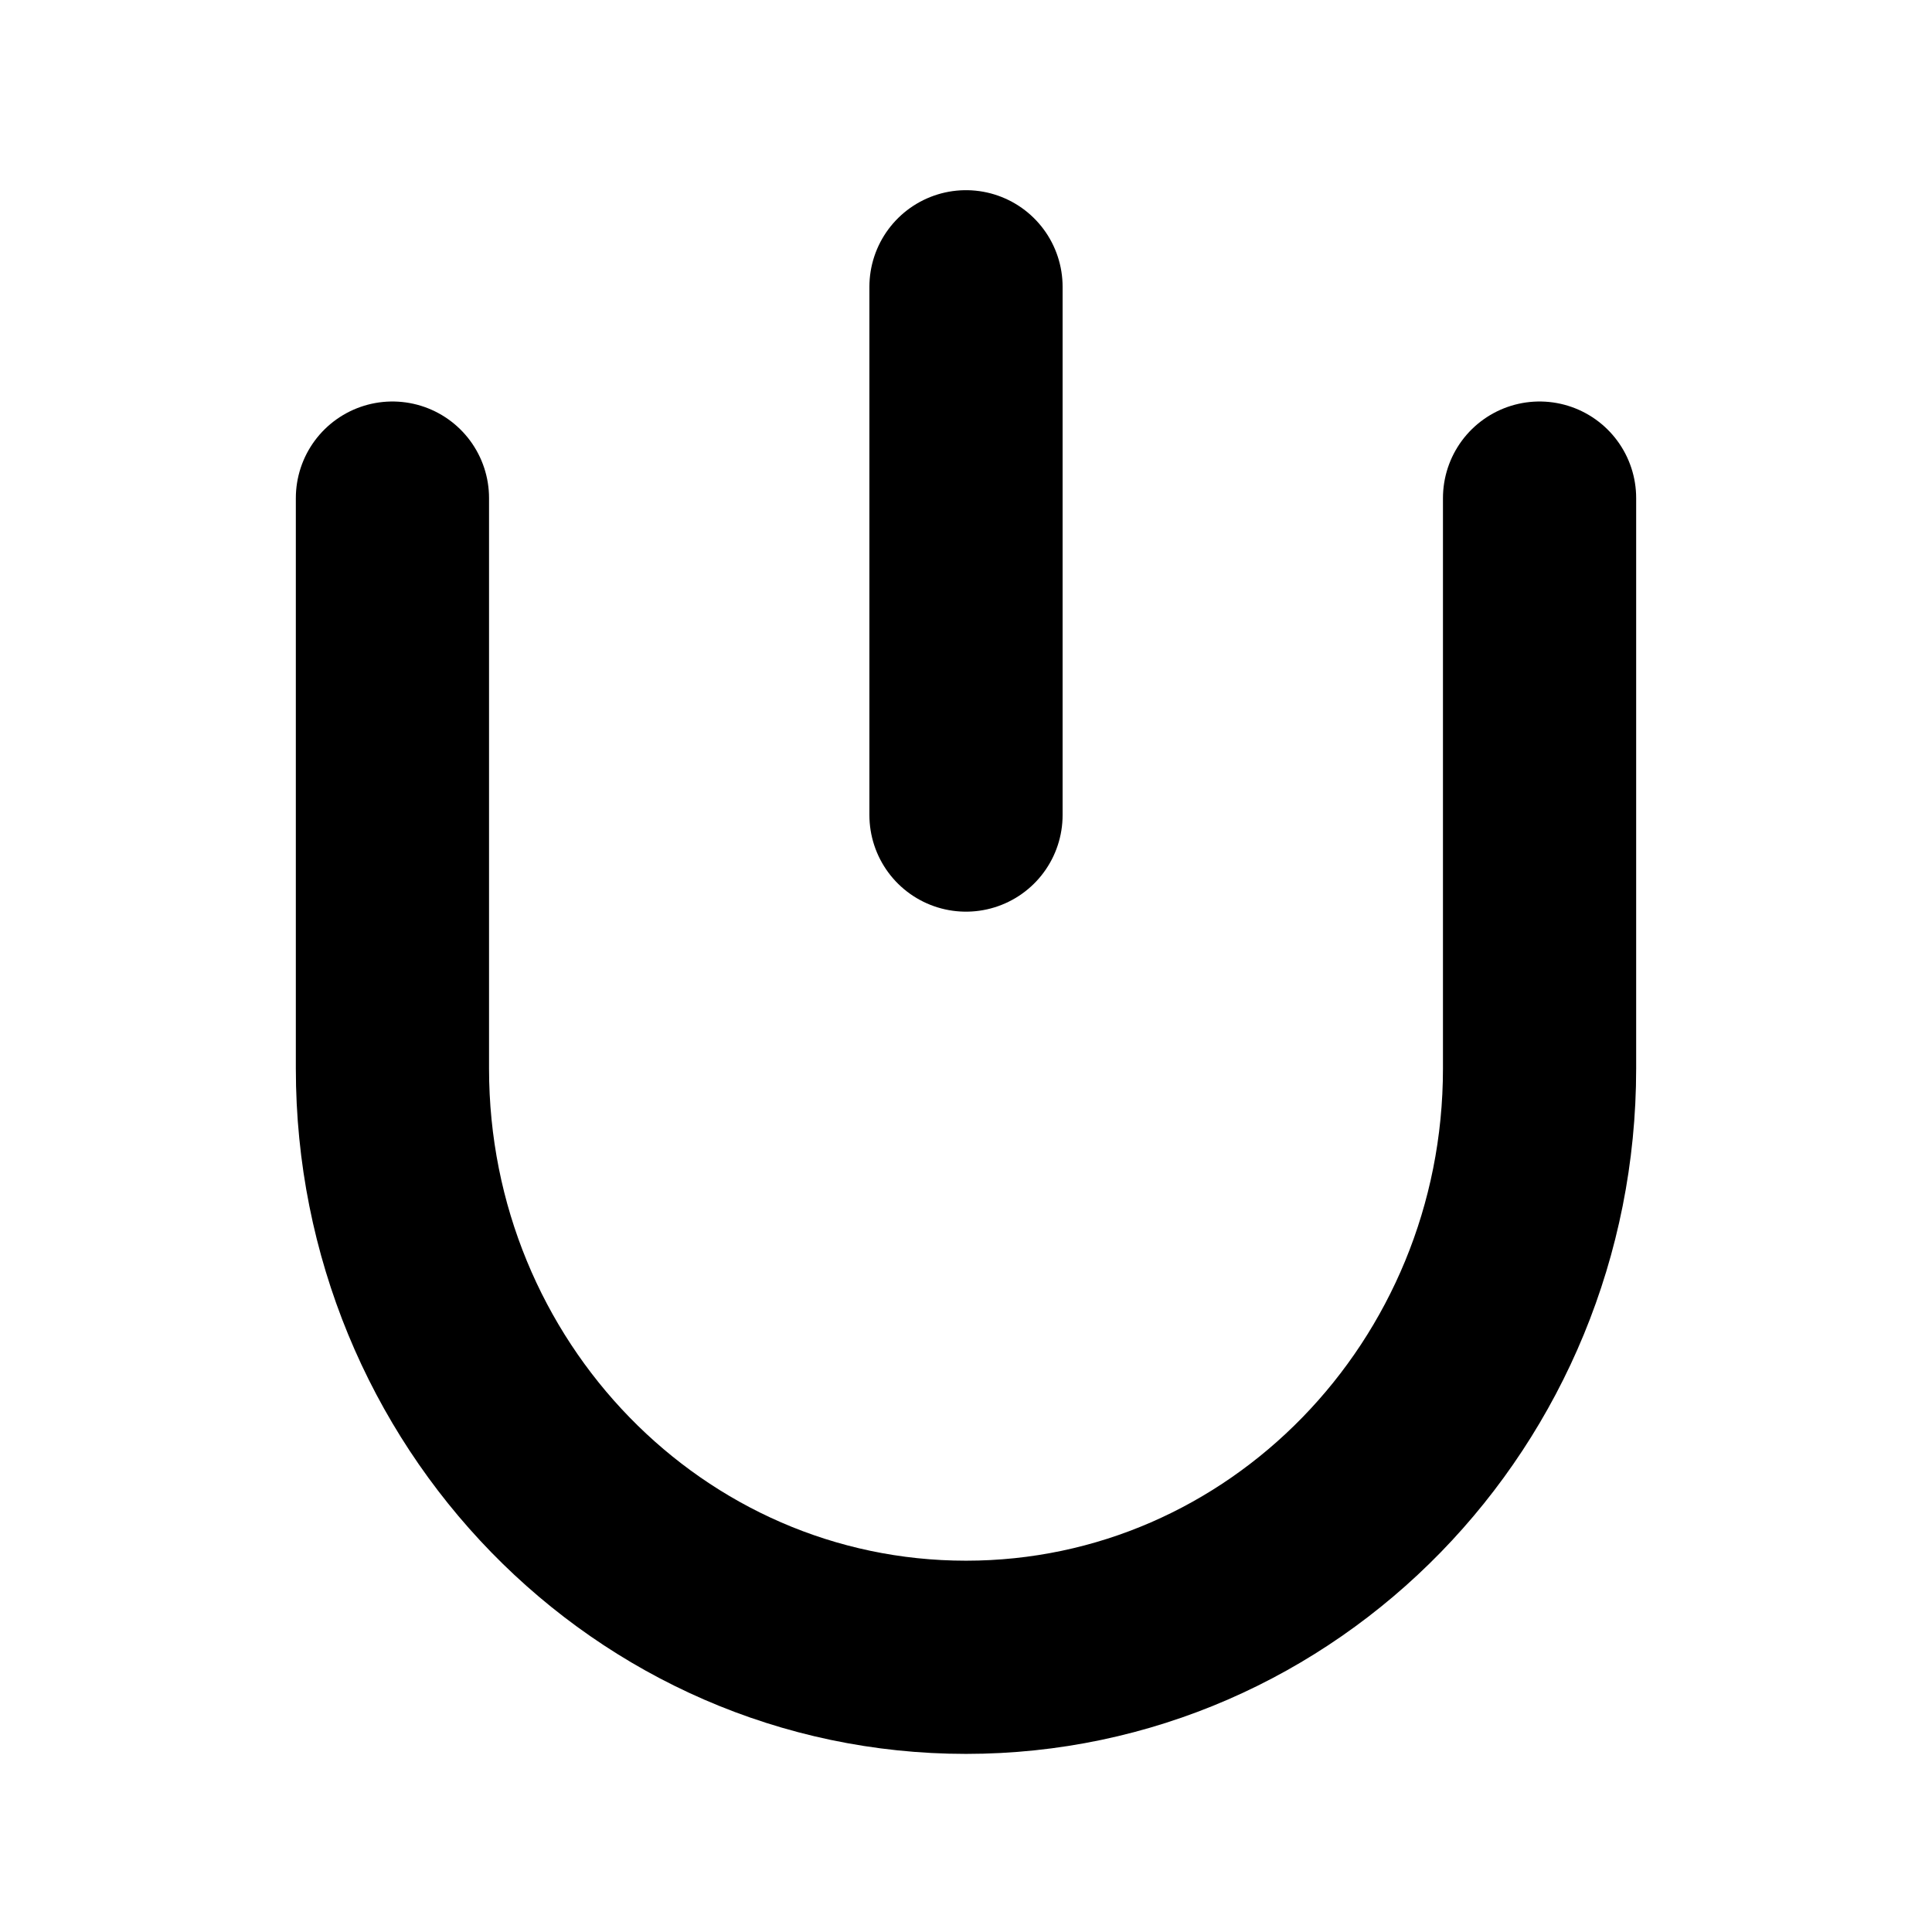
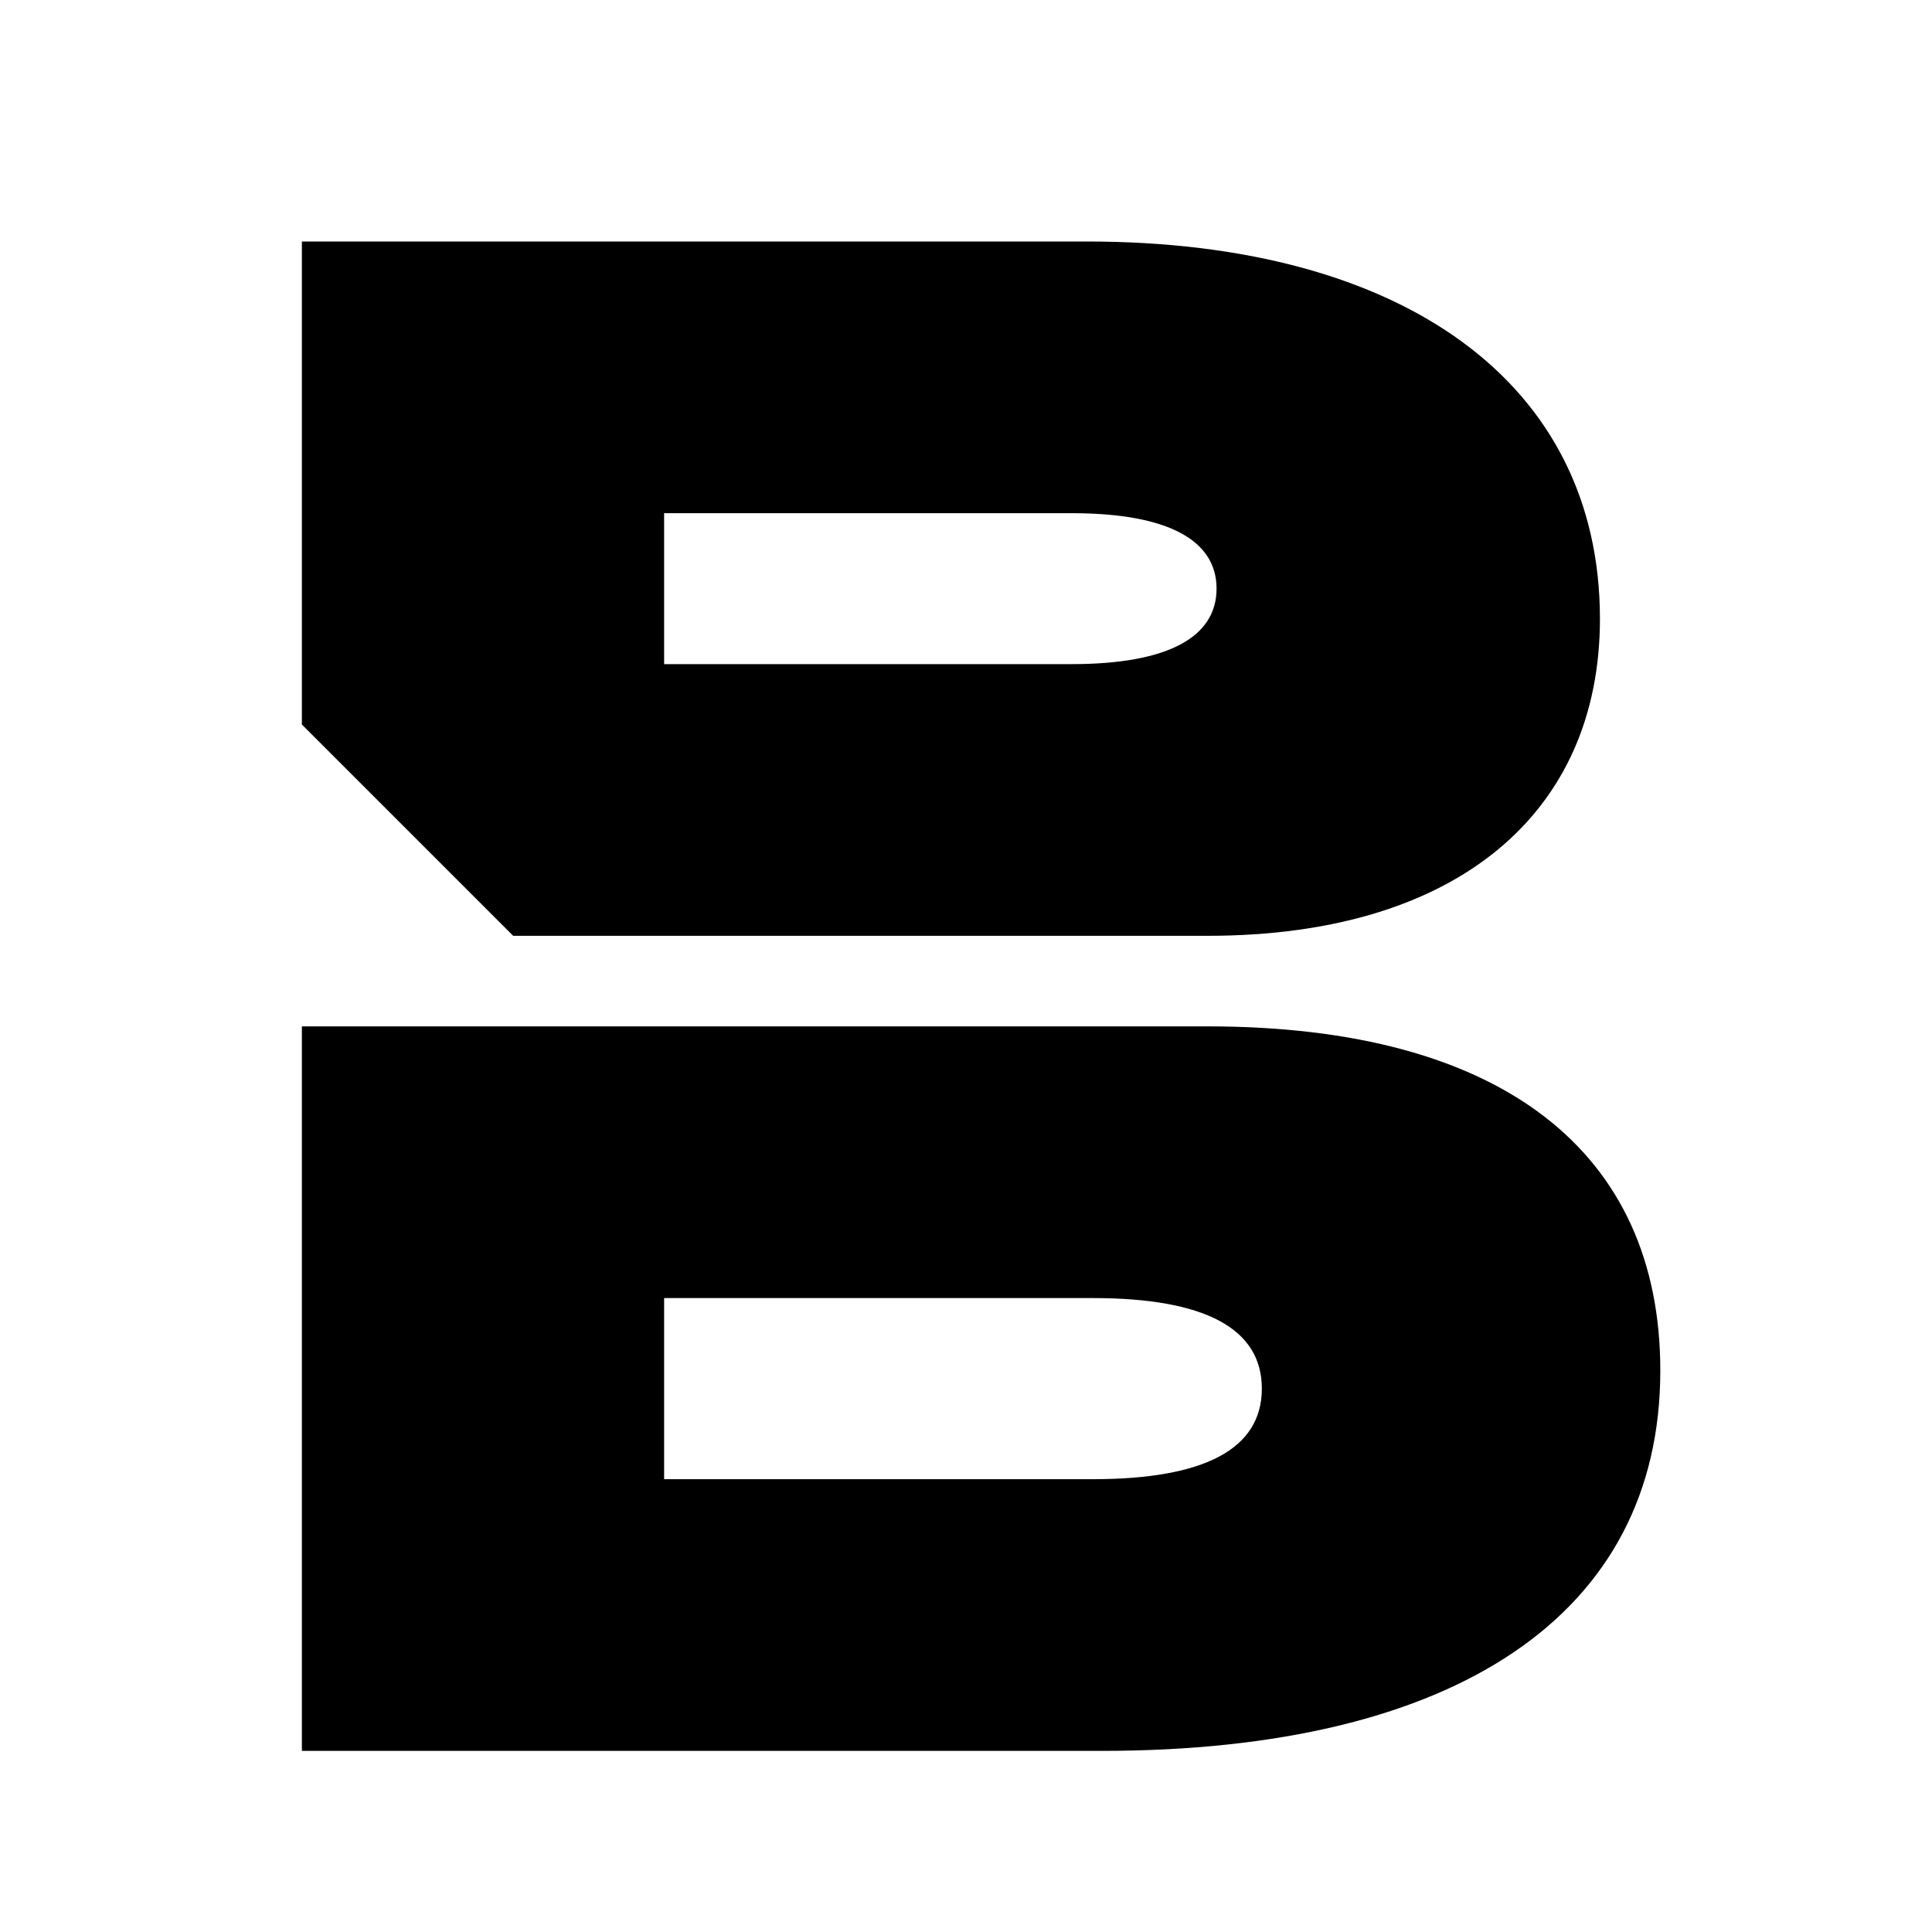
- <svg xmlns="http://www.w3.org/2000/svg" viewBox="0 0 32 32" fill="none">
-   <path d="M6.5 8.25v9.45c0 5.38 4.25 9.75 9.5 9.75s9.5-4.37 9.5-9.75V8.25M16 4.75v8.75" stroke="currentColor" stroke-width="3.2" stroke-linecap="round" stroke-linejoin="round" />
+ <svg xmlns="http://www.w3.org/2000/svg" viewBox="0 0 32 32">
+   <path d="M5 4H18C23.25 4 26.5 6.35 26.5 10.25C26.5 13.45 24.15 15.5 20 15.5H8.5L5 12V4ZM11 8.5V11H17.75C19.35 11 20.15 10.55 20.15 9.75S19.35 8.5 17.75 8.5H11ZM5 17H20C24.9 17 27.5 19.1 27.5 22.7C27.5 26.75 24.1 29 18.25 29H5V17ZM11 21.5V24.5H18.1C19.95 24.5 20.9 24 20.9 23S19.95 21.5 18.1 21.5H11Z" fill="currentColor" fill-rule="evenodd" />
</svg>
